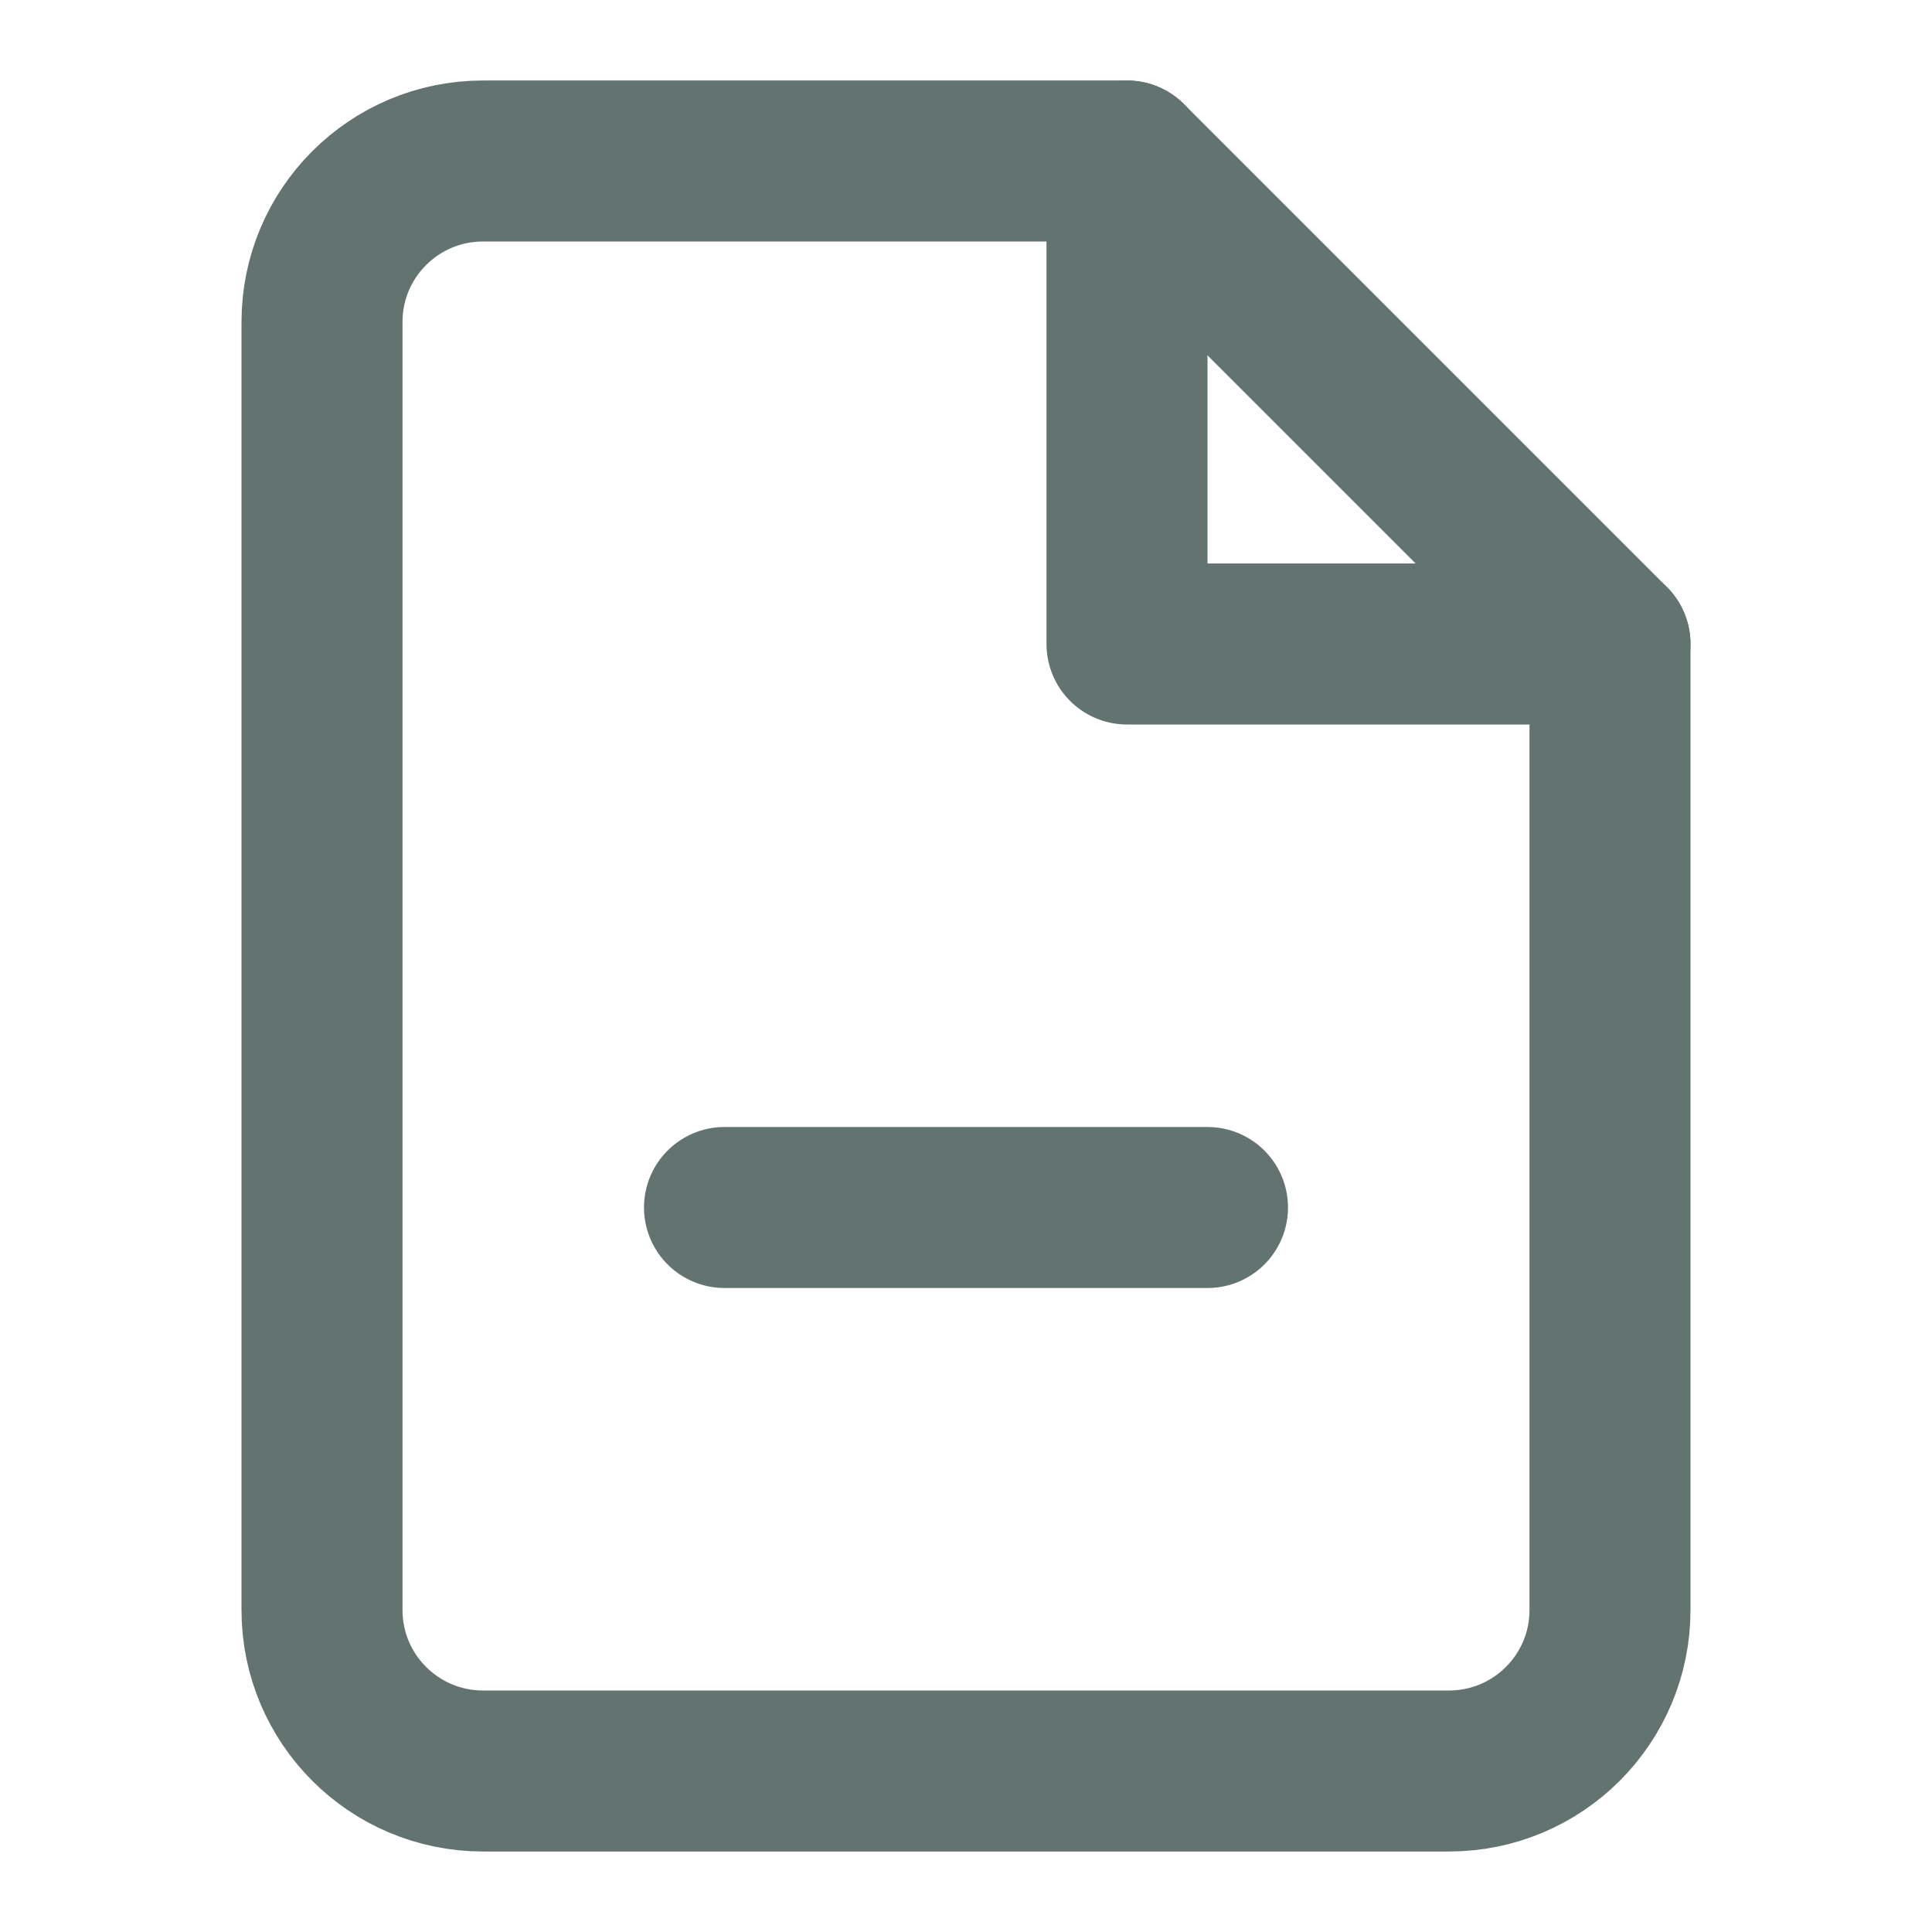
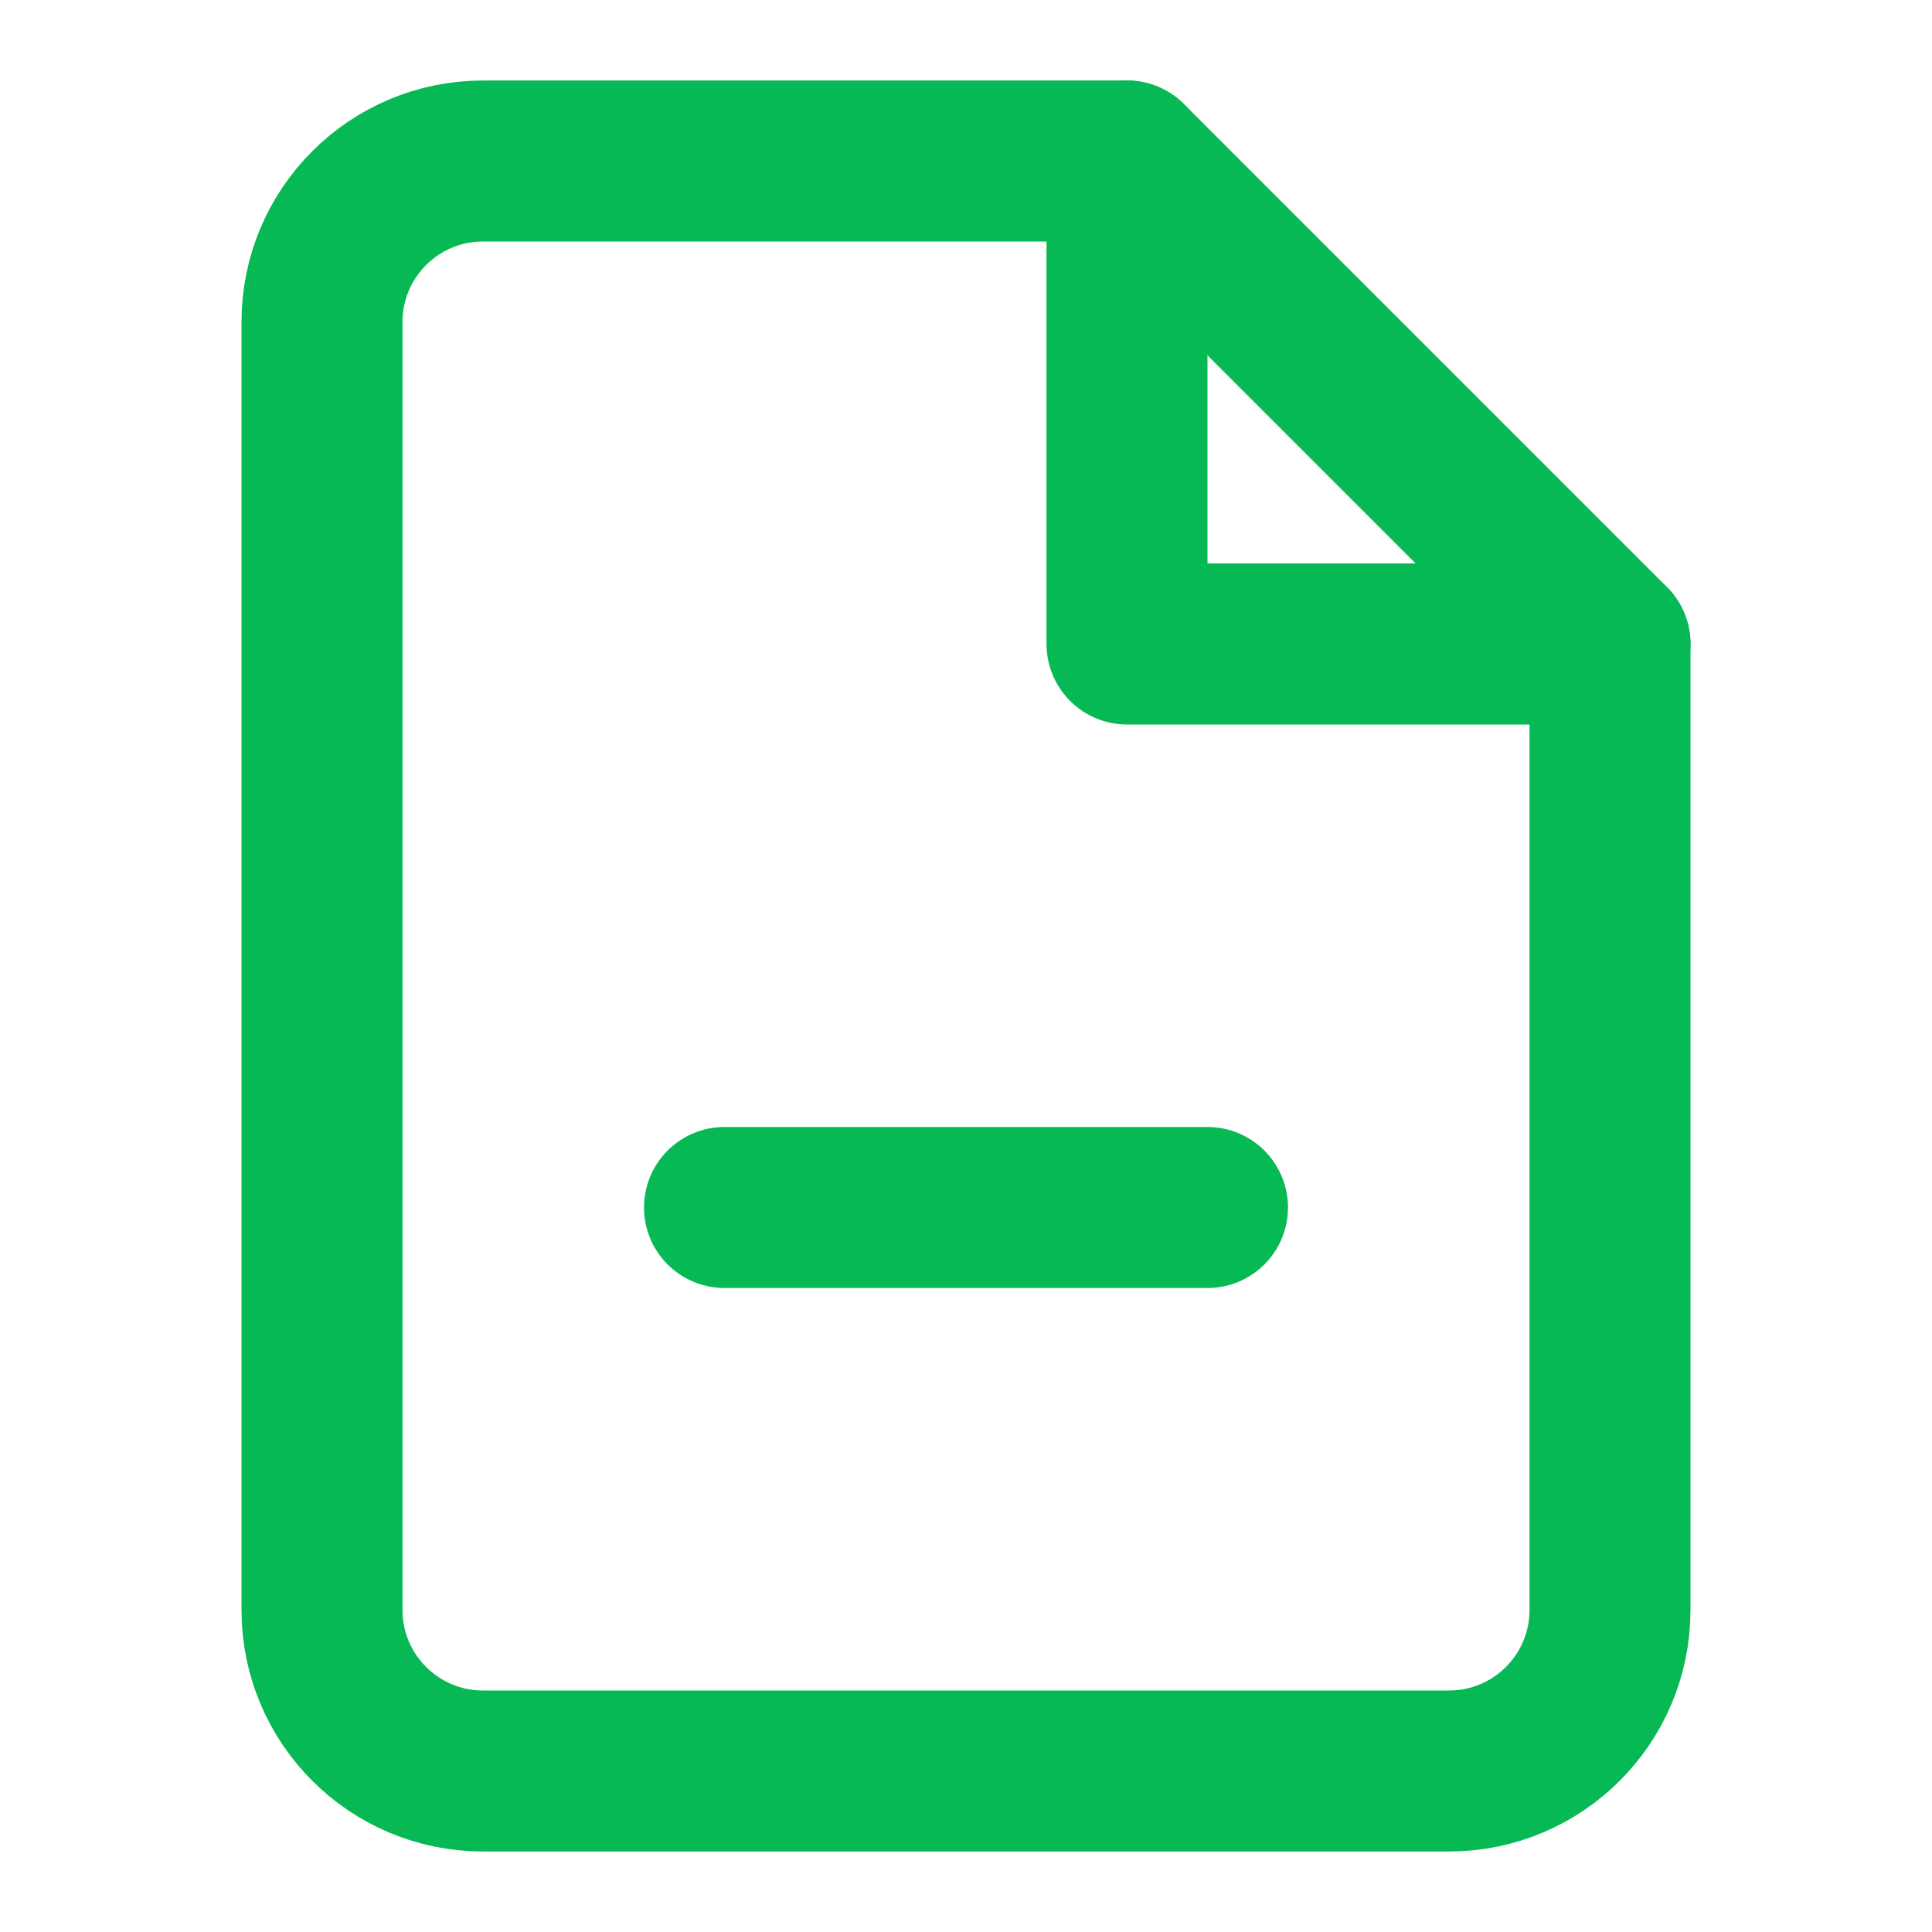
- <svg xmlns="http://www.w3.org/2000/svg" width="24" height="24" viewBox="0 0 24 24" fill="none" stroke="#627370" stroke-width="2" stroke-linecap="round" stroke-linejoin="round" class="feather feather-file-minus">
+ <svg xmlns="http://www.w3.org/2000/svg" width="24" height="24" viewBox="0 0 24 24" fill="none" stroke="#07B954" stroke-width="2" stroke-linecap="round" stroke-linejoin="round" class="feather feather-file-minus">
  <path d="M14 2H6a2 2 0 0 0-2 2v16a2 2 0 0 0 2 2h12a2 2 0 0 0 2-2V8z" />
  <polyline points="14 2 14 8 20 8" />
  <line x1="9" y1="15" x2="15" y2="15" />
</svg>
